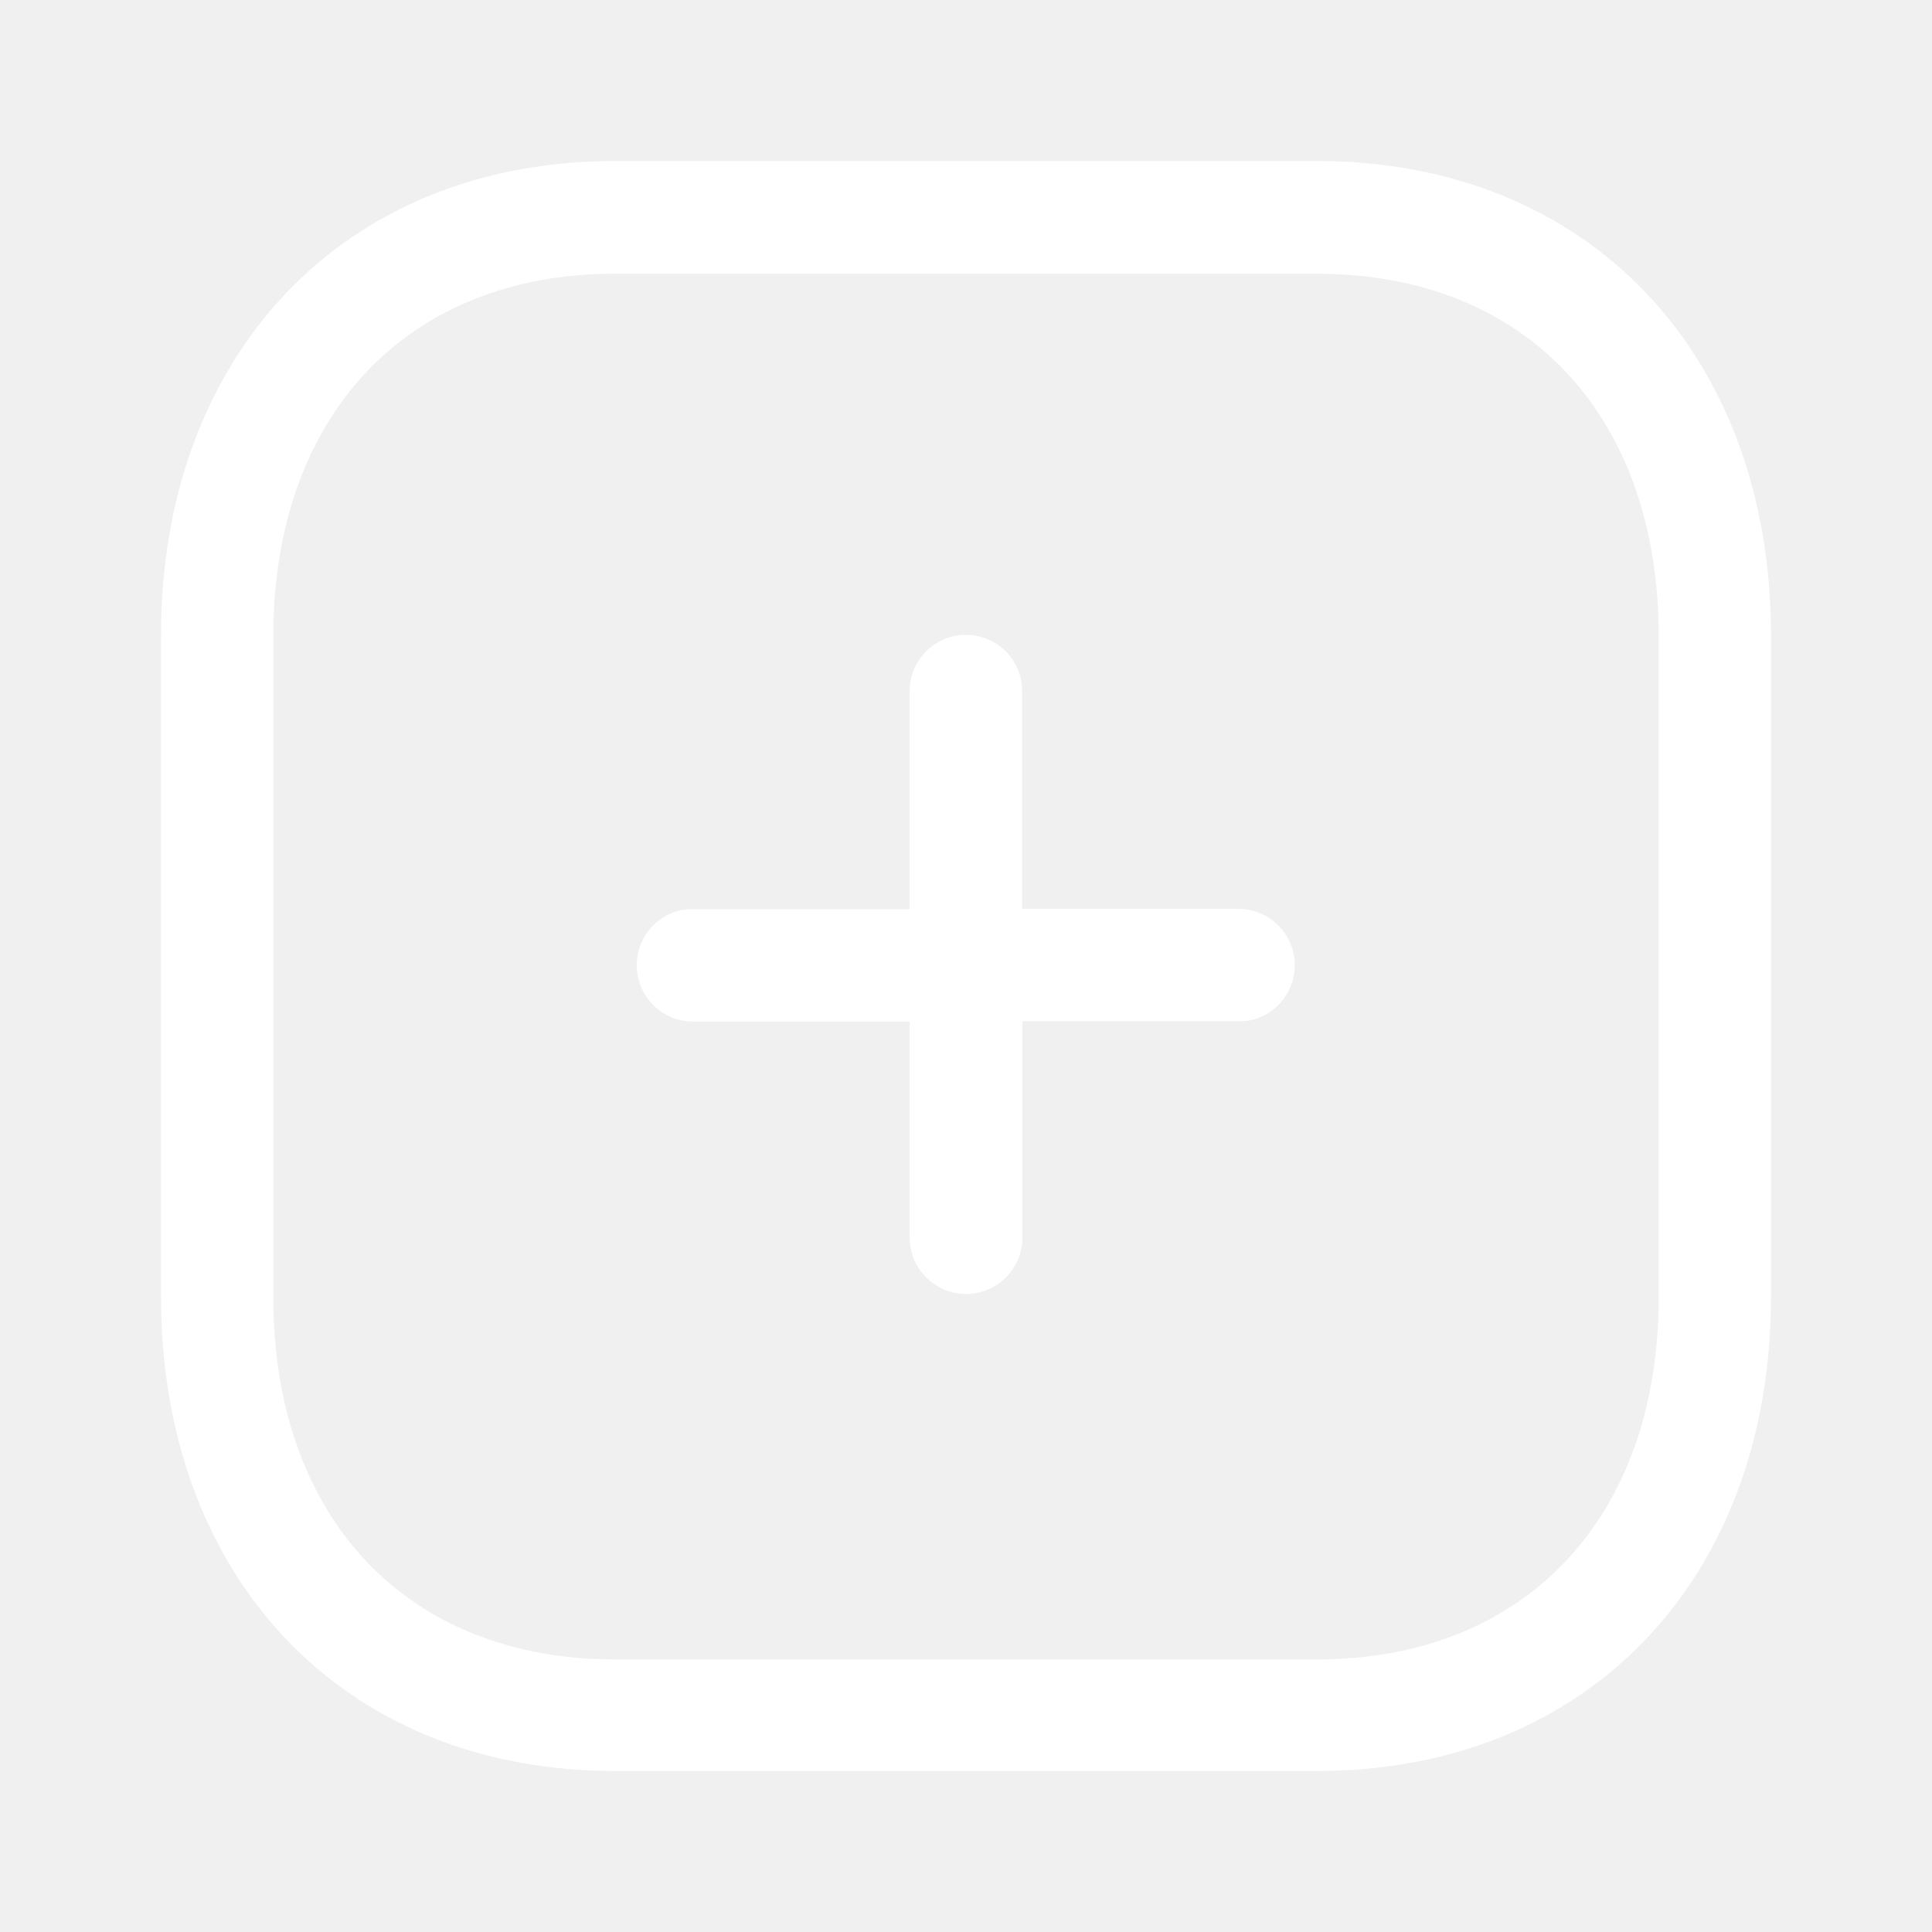
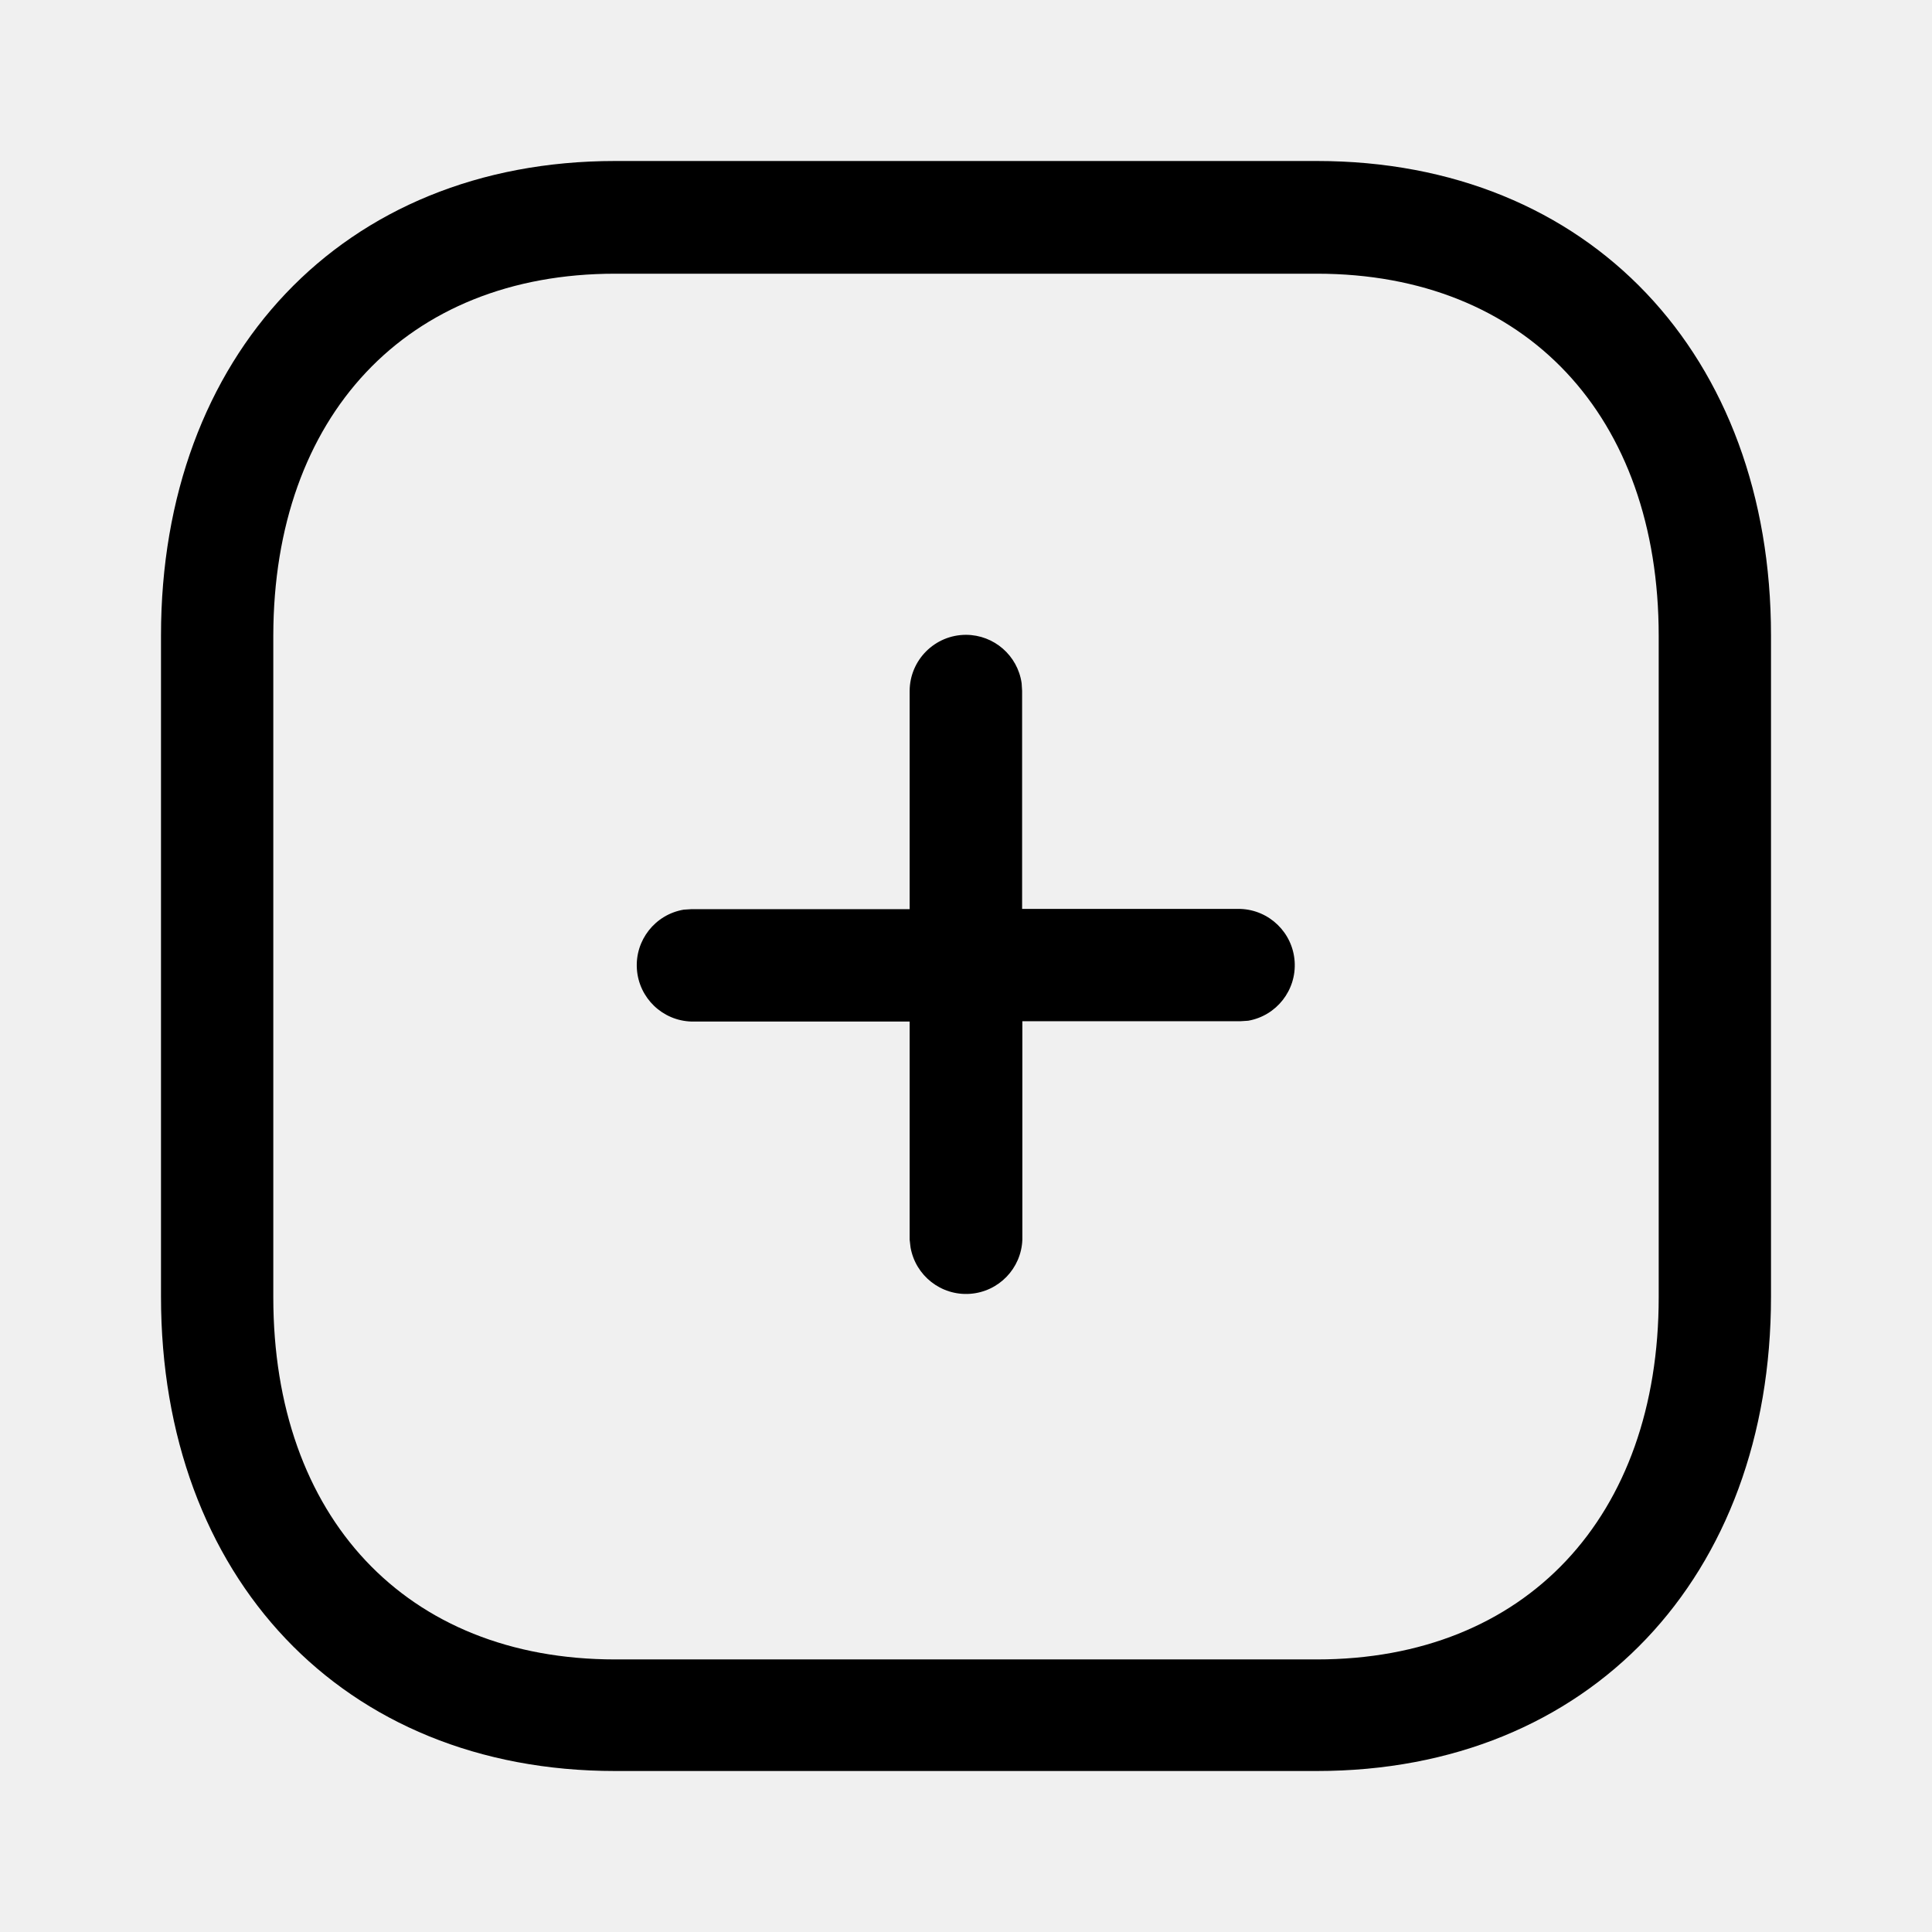
<svg xmlns="http://www.w3.org/2000/svg" id="Component_10_1" data-name="Component 10 – 1" width="24" height="24" viewBox="0 0 24 24">
  <rect id="Rectangle_56" data-name="Rectangle 56" width="24" height="24" fill="rgba(255,255,255,0)" />
-   <path id="Plus" d="M16.359,2H7.641C4.256,2,2,4.42,2,7.893v8.214C2,19.583,4.25,22,7.641,22h8.718C19.75,22,22,19.583,22,16.107V7.893C22,4.417,19.75,2,16.359,2ZM7.641,3.4h8.718c2.6,0,4.246,1.771,4.246,4.5v8.214c0,2.727-1.648,4.5-4.246,4.5H7.641c-2.6,0-4.246-1.771-4.246-4.5V7.893C3.4,5.169,5.049,3.4,7.641,3.4ZM12,7.886a.7.7,0,0,1,.691.6l.006.095v2.71h2.713a.7.7,0,0,1,.095,1.389l-.095.006H12.7V15.4a.7.7,0,0,1-1.389.095L11.3,15.4v-2.71H8.589A.7.7,0,0,1,8.494,11.3l.095-.006H11.3V8.584A.7.7,0,0,1,12,7.886Z" fill="#FFF" fill-rule="evenodd" />
+   <path id="Plus" d="M16.359,2H7.641C4.256,2,2,4.42,2,7.893v8.214C2,19.583,4.25,22,7.641,22h8.718C19.75,22,22,19.583,22,16.107V7.893C22,4.417,19.75,2,16.359,2ZM7.641,3.4h8.718c2.6,0,4.246,1.771,4.246,4.5v8.214c0,2.727-1.648,4.5-4.246,4.5H7.641c-2.6,0-4.246-1.771-4.246-4.5V7.893C3.4,5.169,5.049,3.4,7.641,3.4ZM12,7.886a.7.7,0,0,1,.691.6l.006.095v2.71h2.713a.7.7,0,0,1,.095,1.389l-.095.006H12.7V15.4a.7.7,0,0,1-1.389.095L11.3,15.4v-2.71H8.589A.7.7,0,0,1,8.494,11.3l.095-.006H11.3V8.584A.7.7,0,0,1,12,7.886Z" fill="#000" fill-rule="evenodd" />
</svg>
